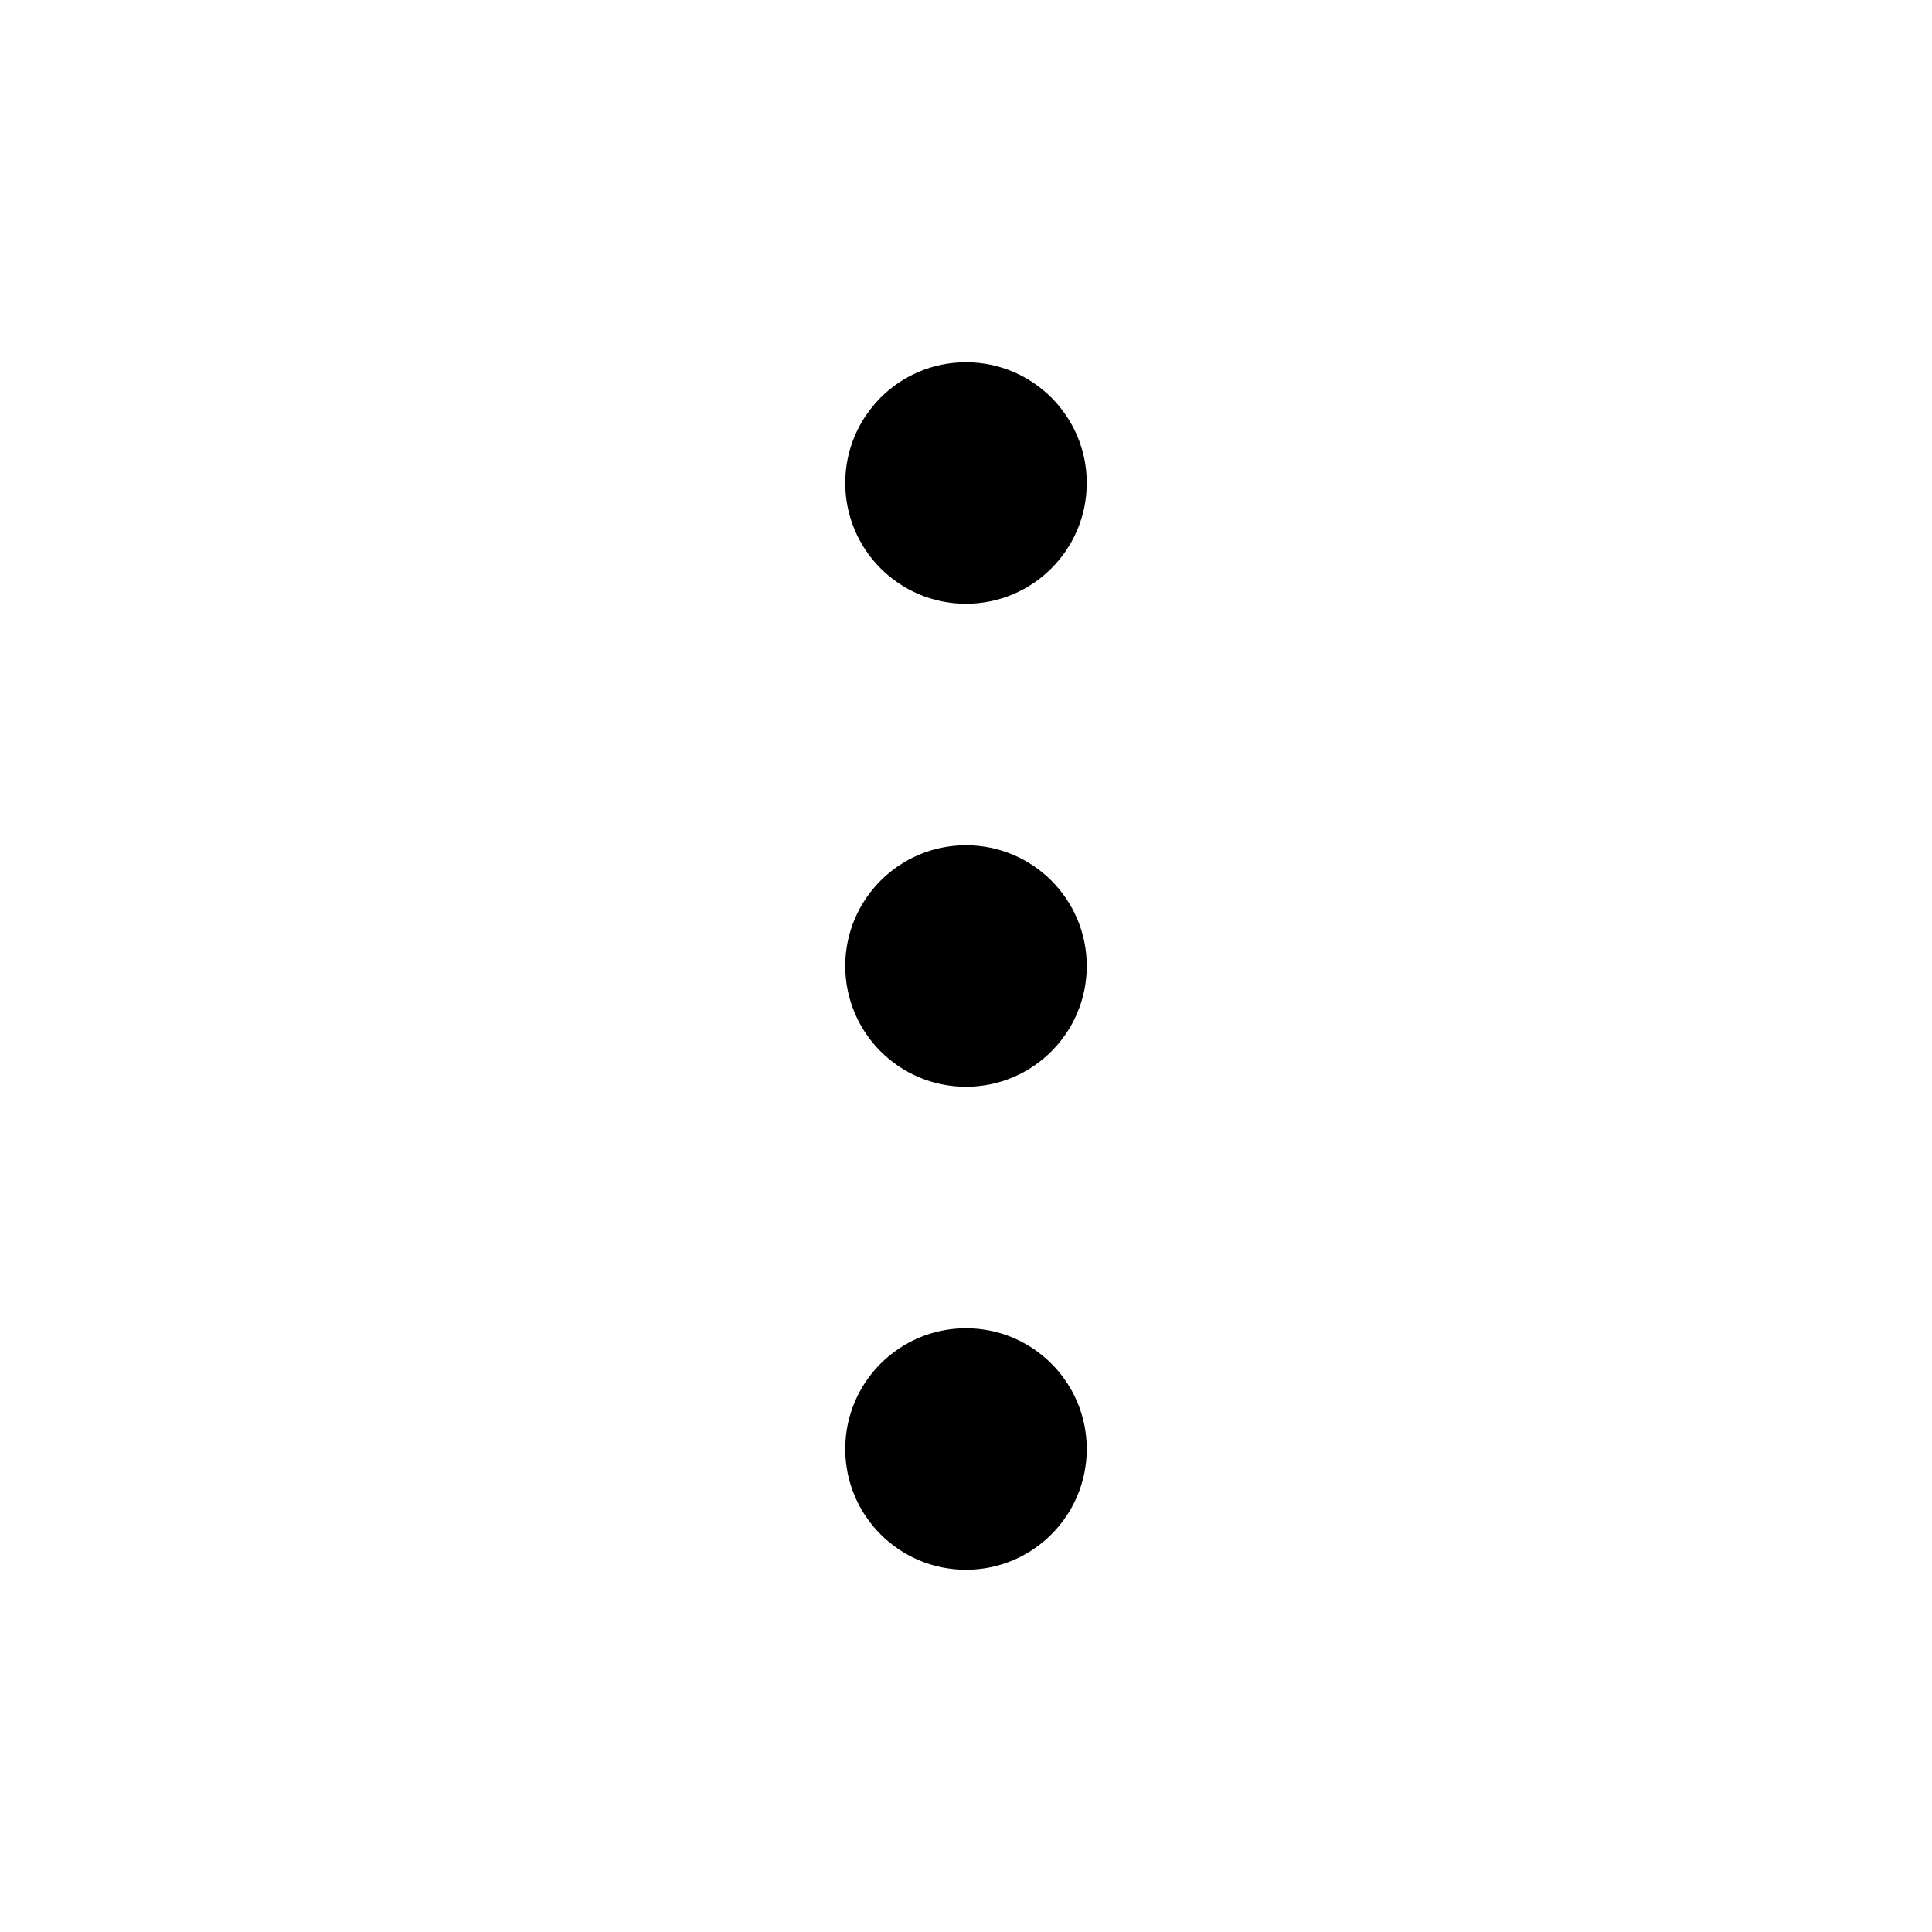
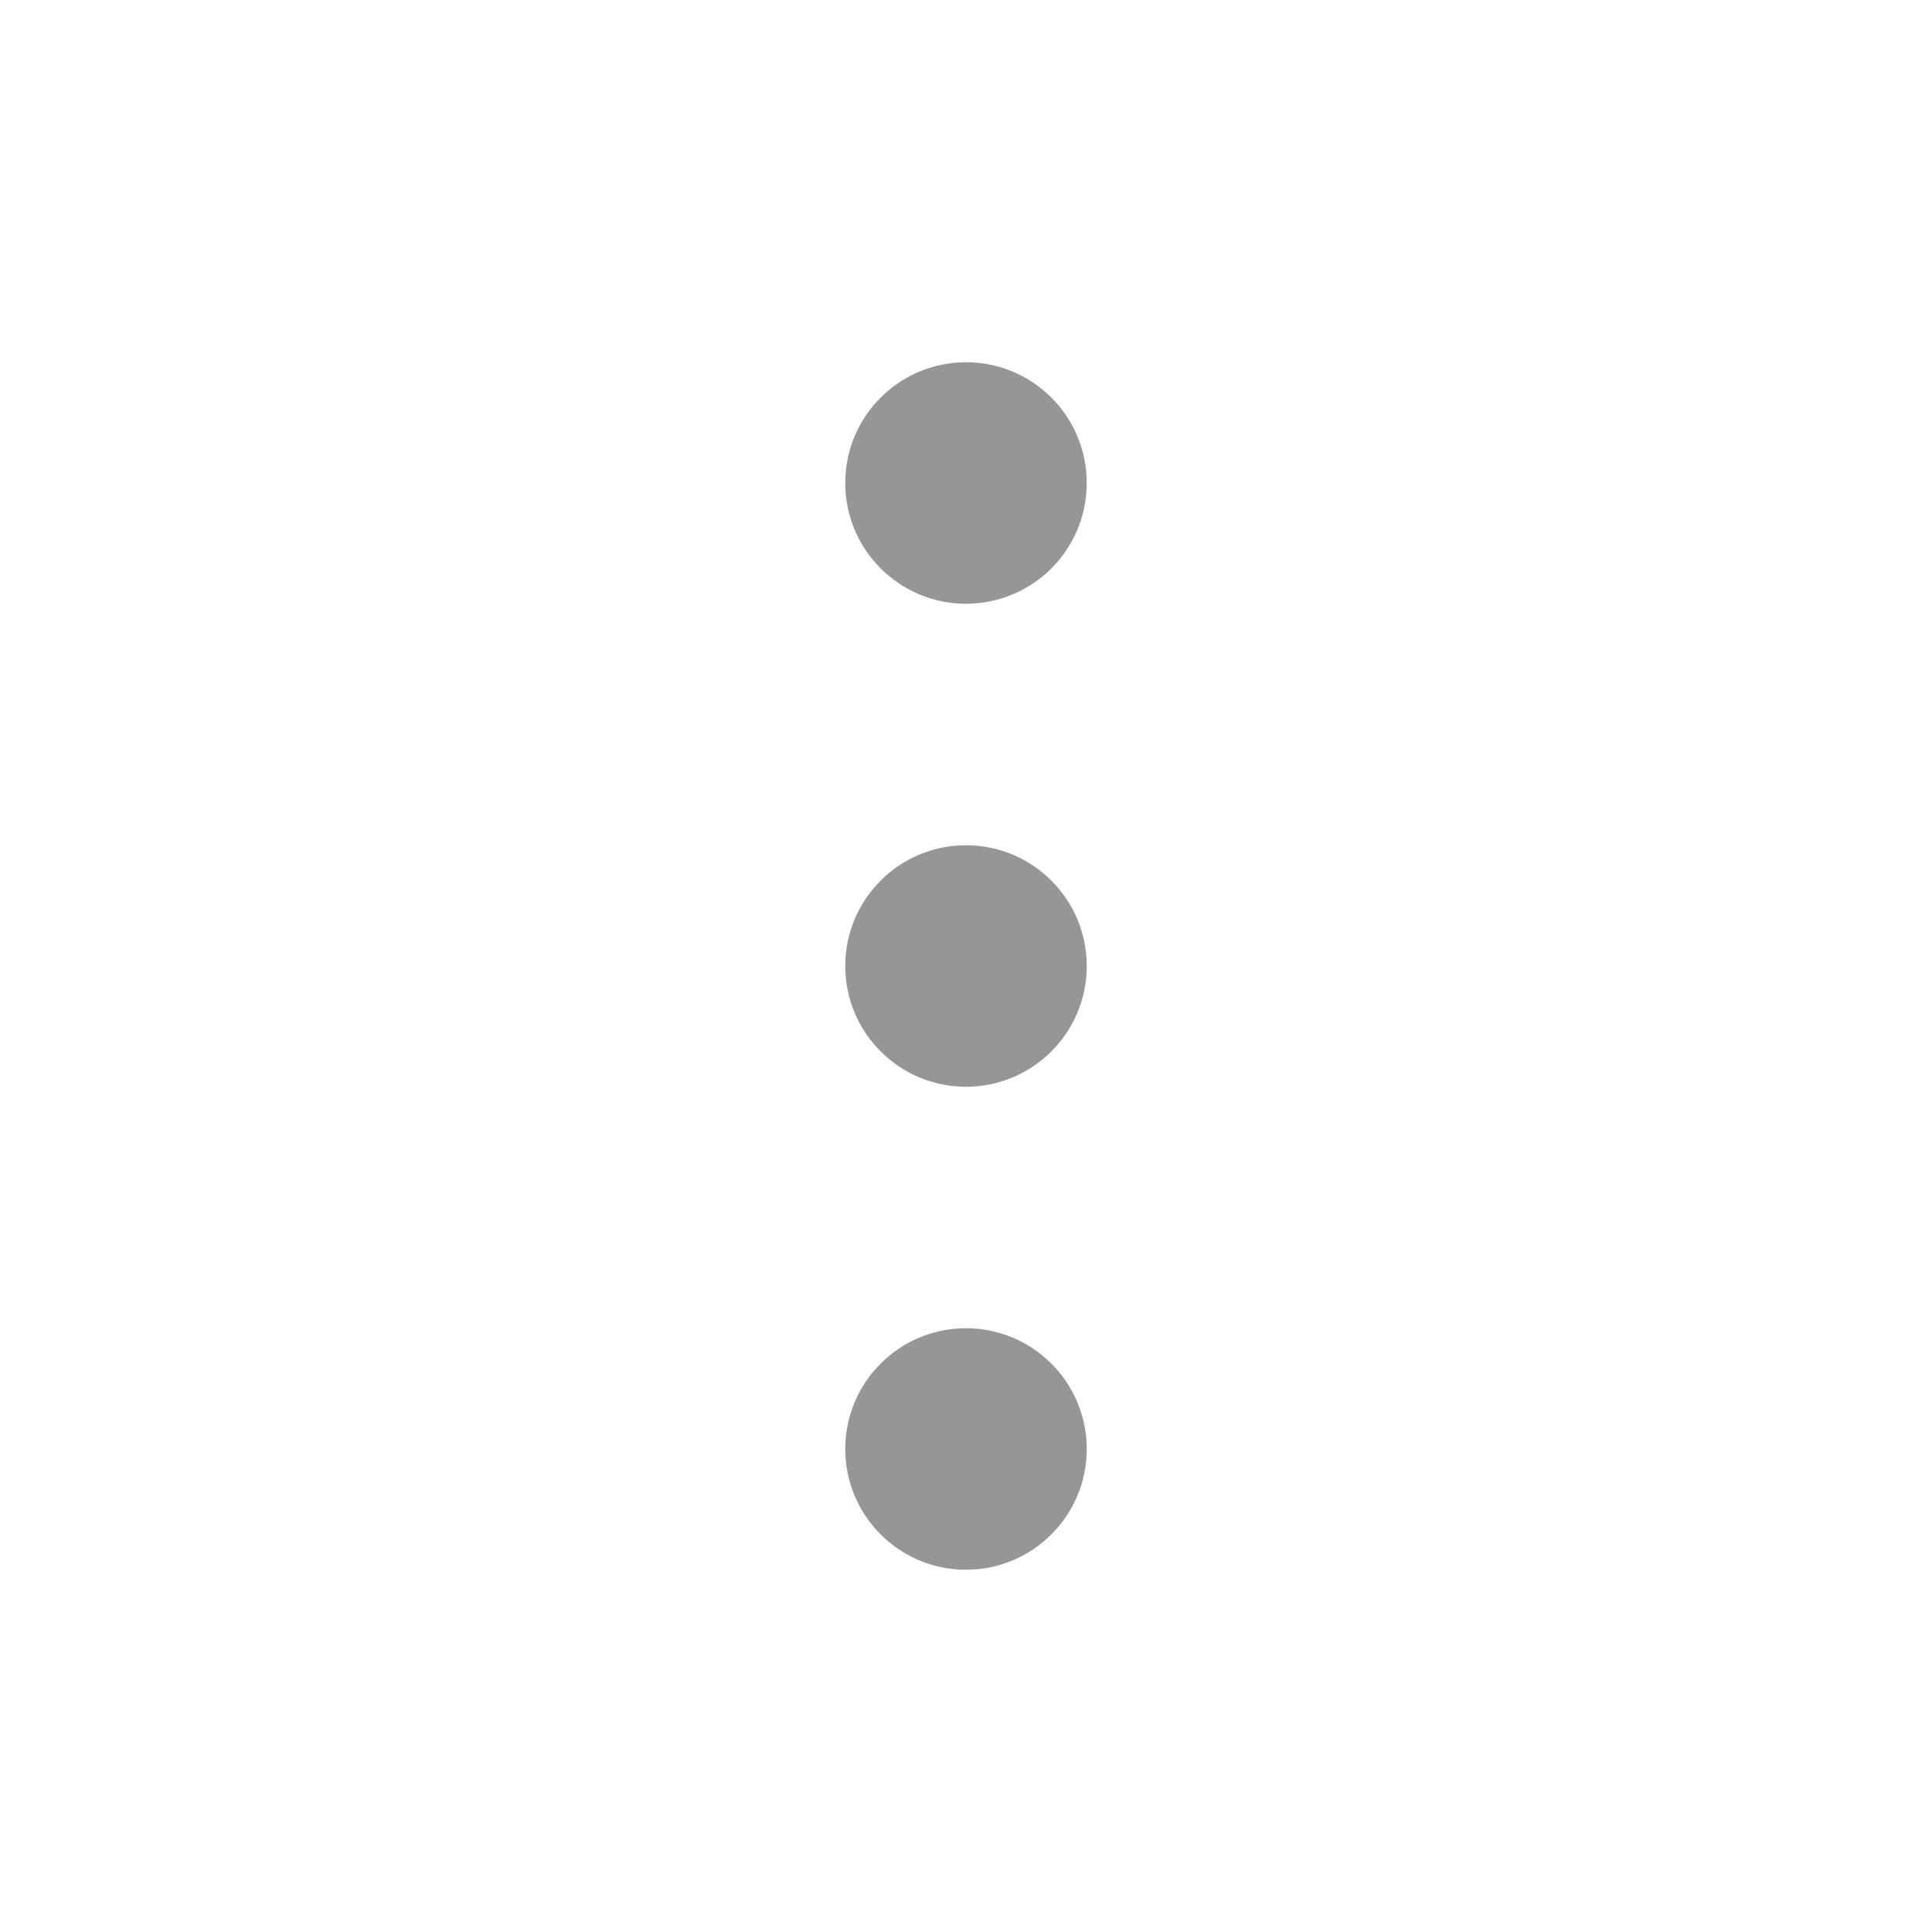
- <svg xmlns="http://www.w3.org/2000/svg" width="24" height="24" fill="none">
-   <path d="M12 7.5a1.5 1.5 0 1 0 0-3 1.5 1.5 0 0 0 0 3zM12 13.5a1.5 1.5 0 1 0 0-3 1.5 1.5 0 0 0 0 3zM12 19.5a1.5 1.5 0 1 0 0-3 1.5 1.5 0 0 0 0 3z" fill="#000" />
+ <svg xmlns="http://www.w3.org/2000/svg" viewbox="0 0 24 24" width="24" height="24" fill="none">
+   <path d="M12 7.5a1.5 1.5 0 1 0 0-3 1.5 1.5 0 0 0 0 3zM12 13.5a1.5 1.5 0 1 0 0-3 1.5 1.5 0 0 0 0 3zM12 19.5a1.5 1.5 0 1 0 0-3 1.5 1.5 0 0 0 0 3z" fill="#969696" />
</svg>
